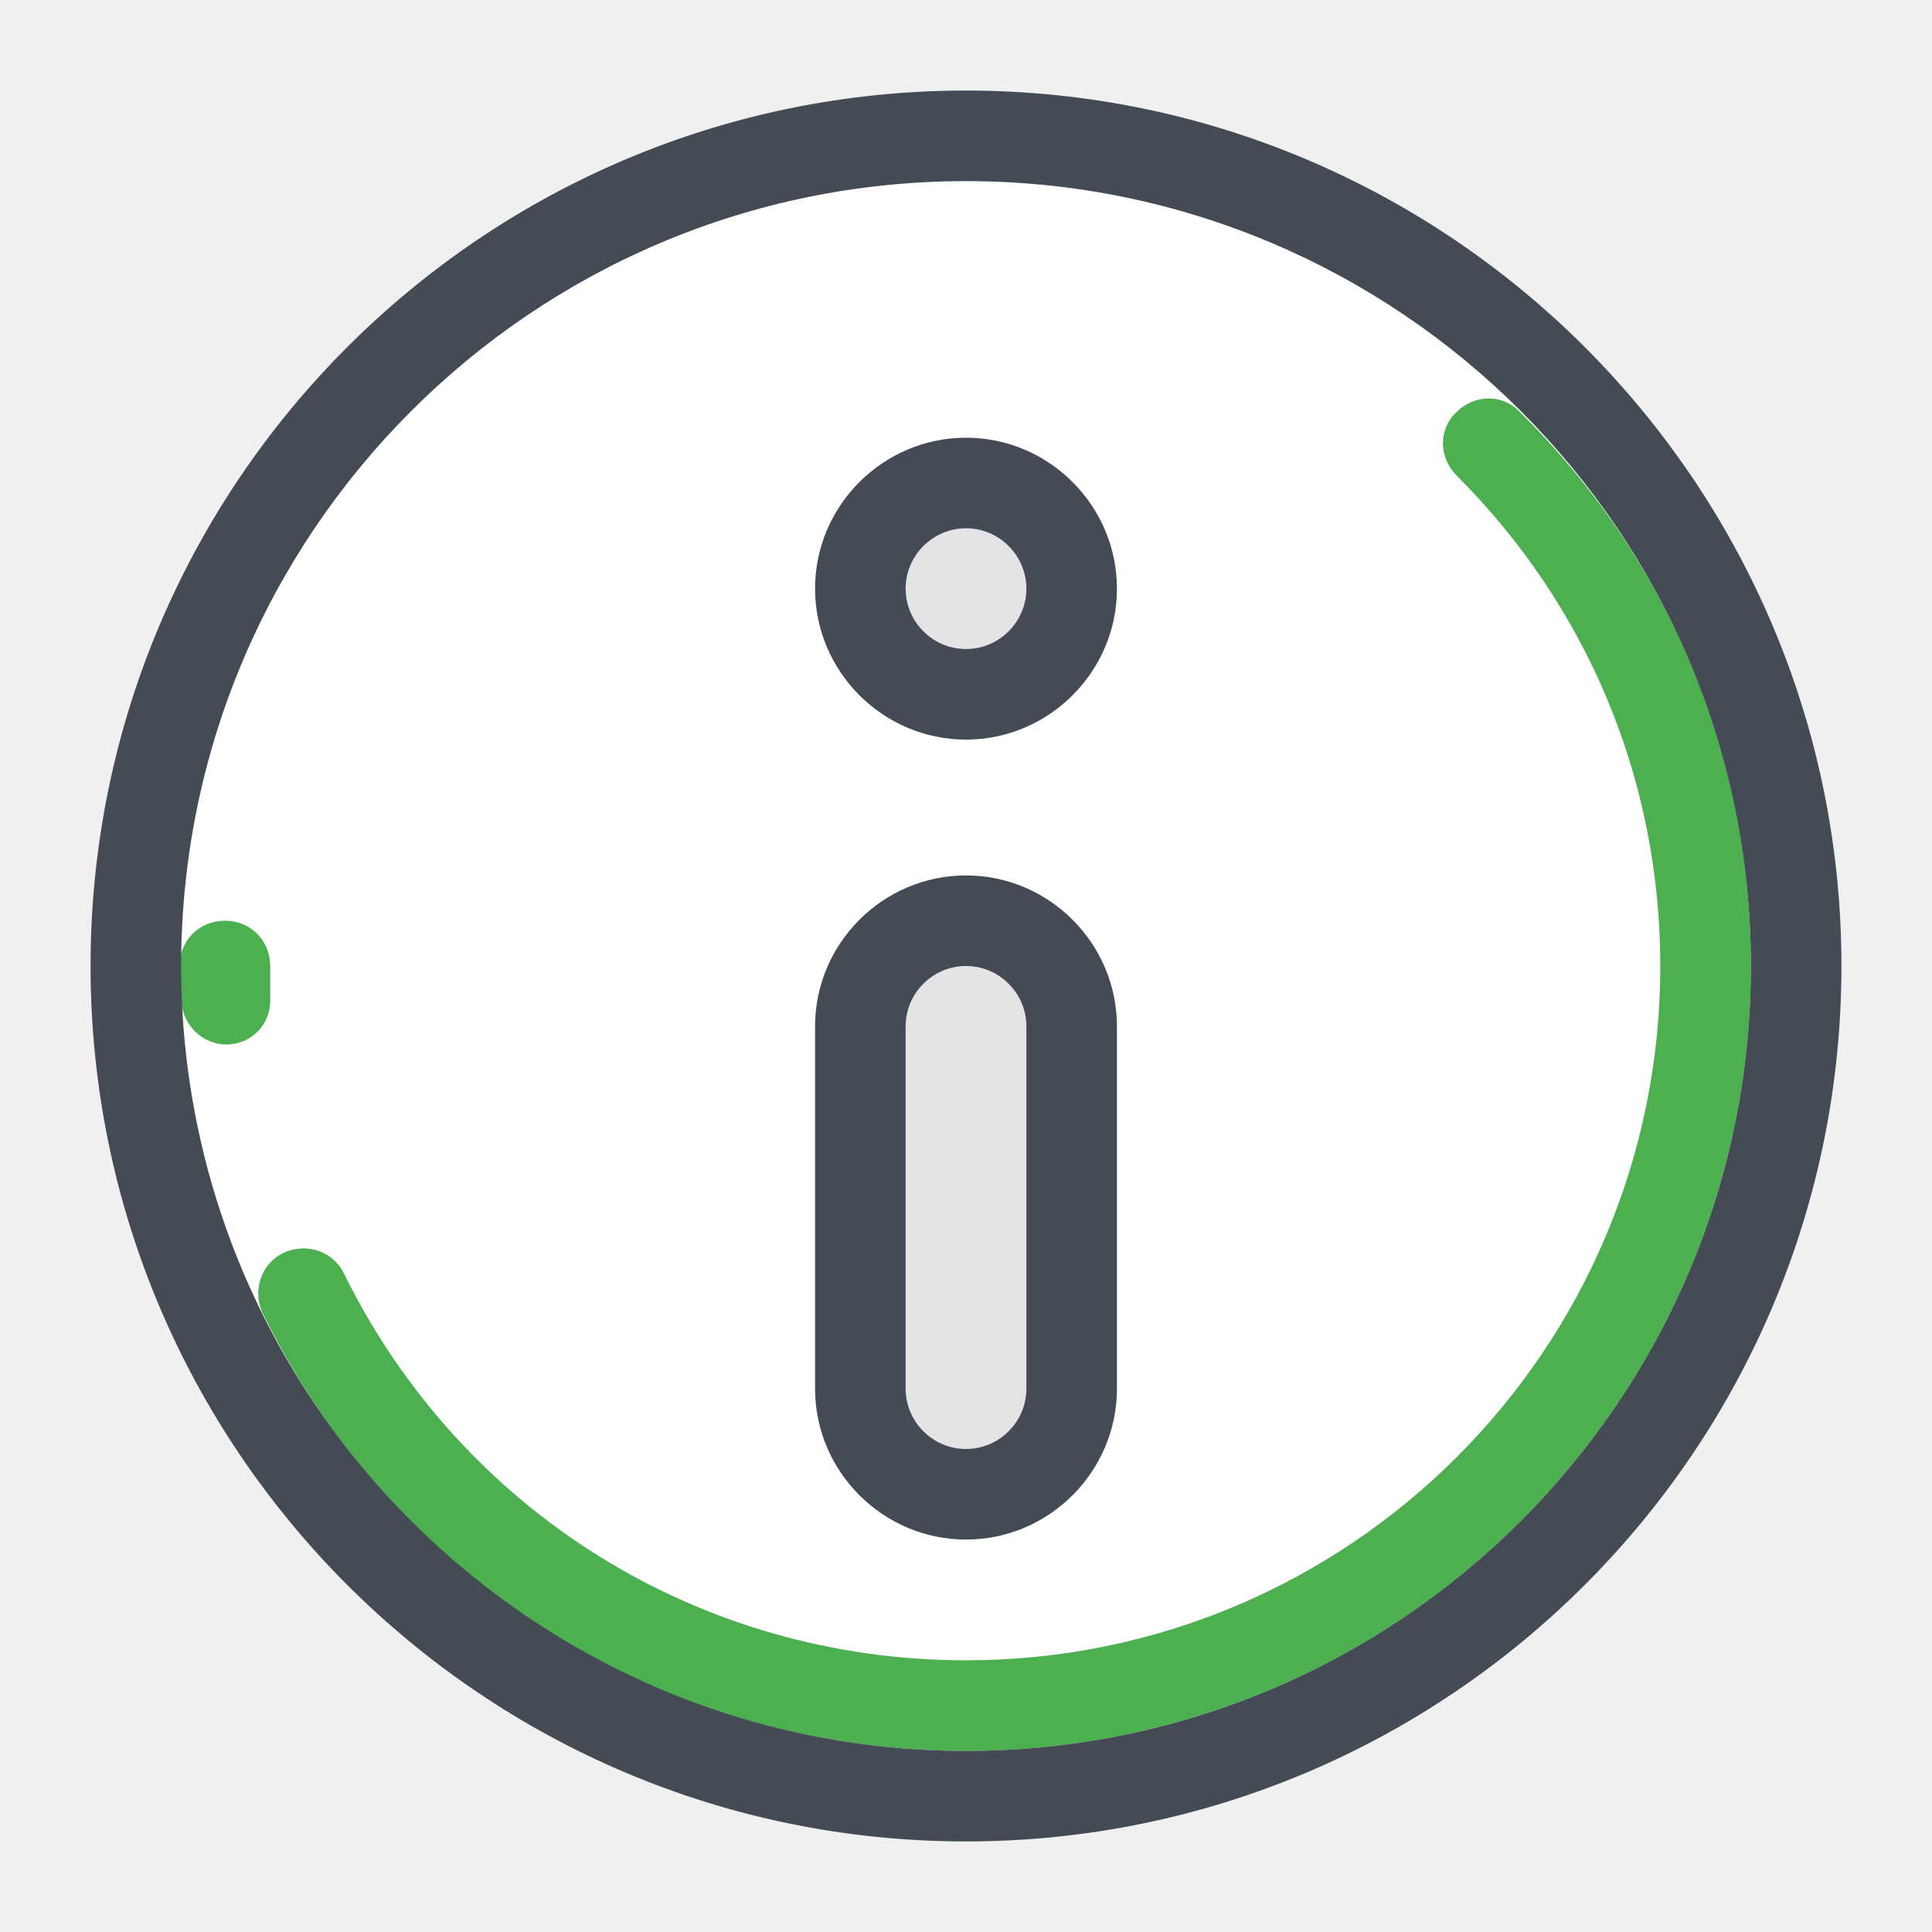
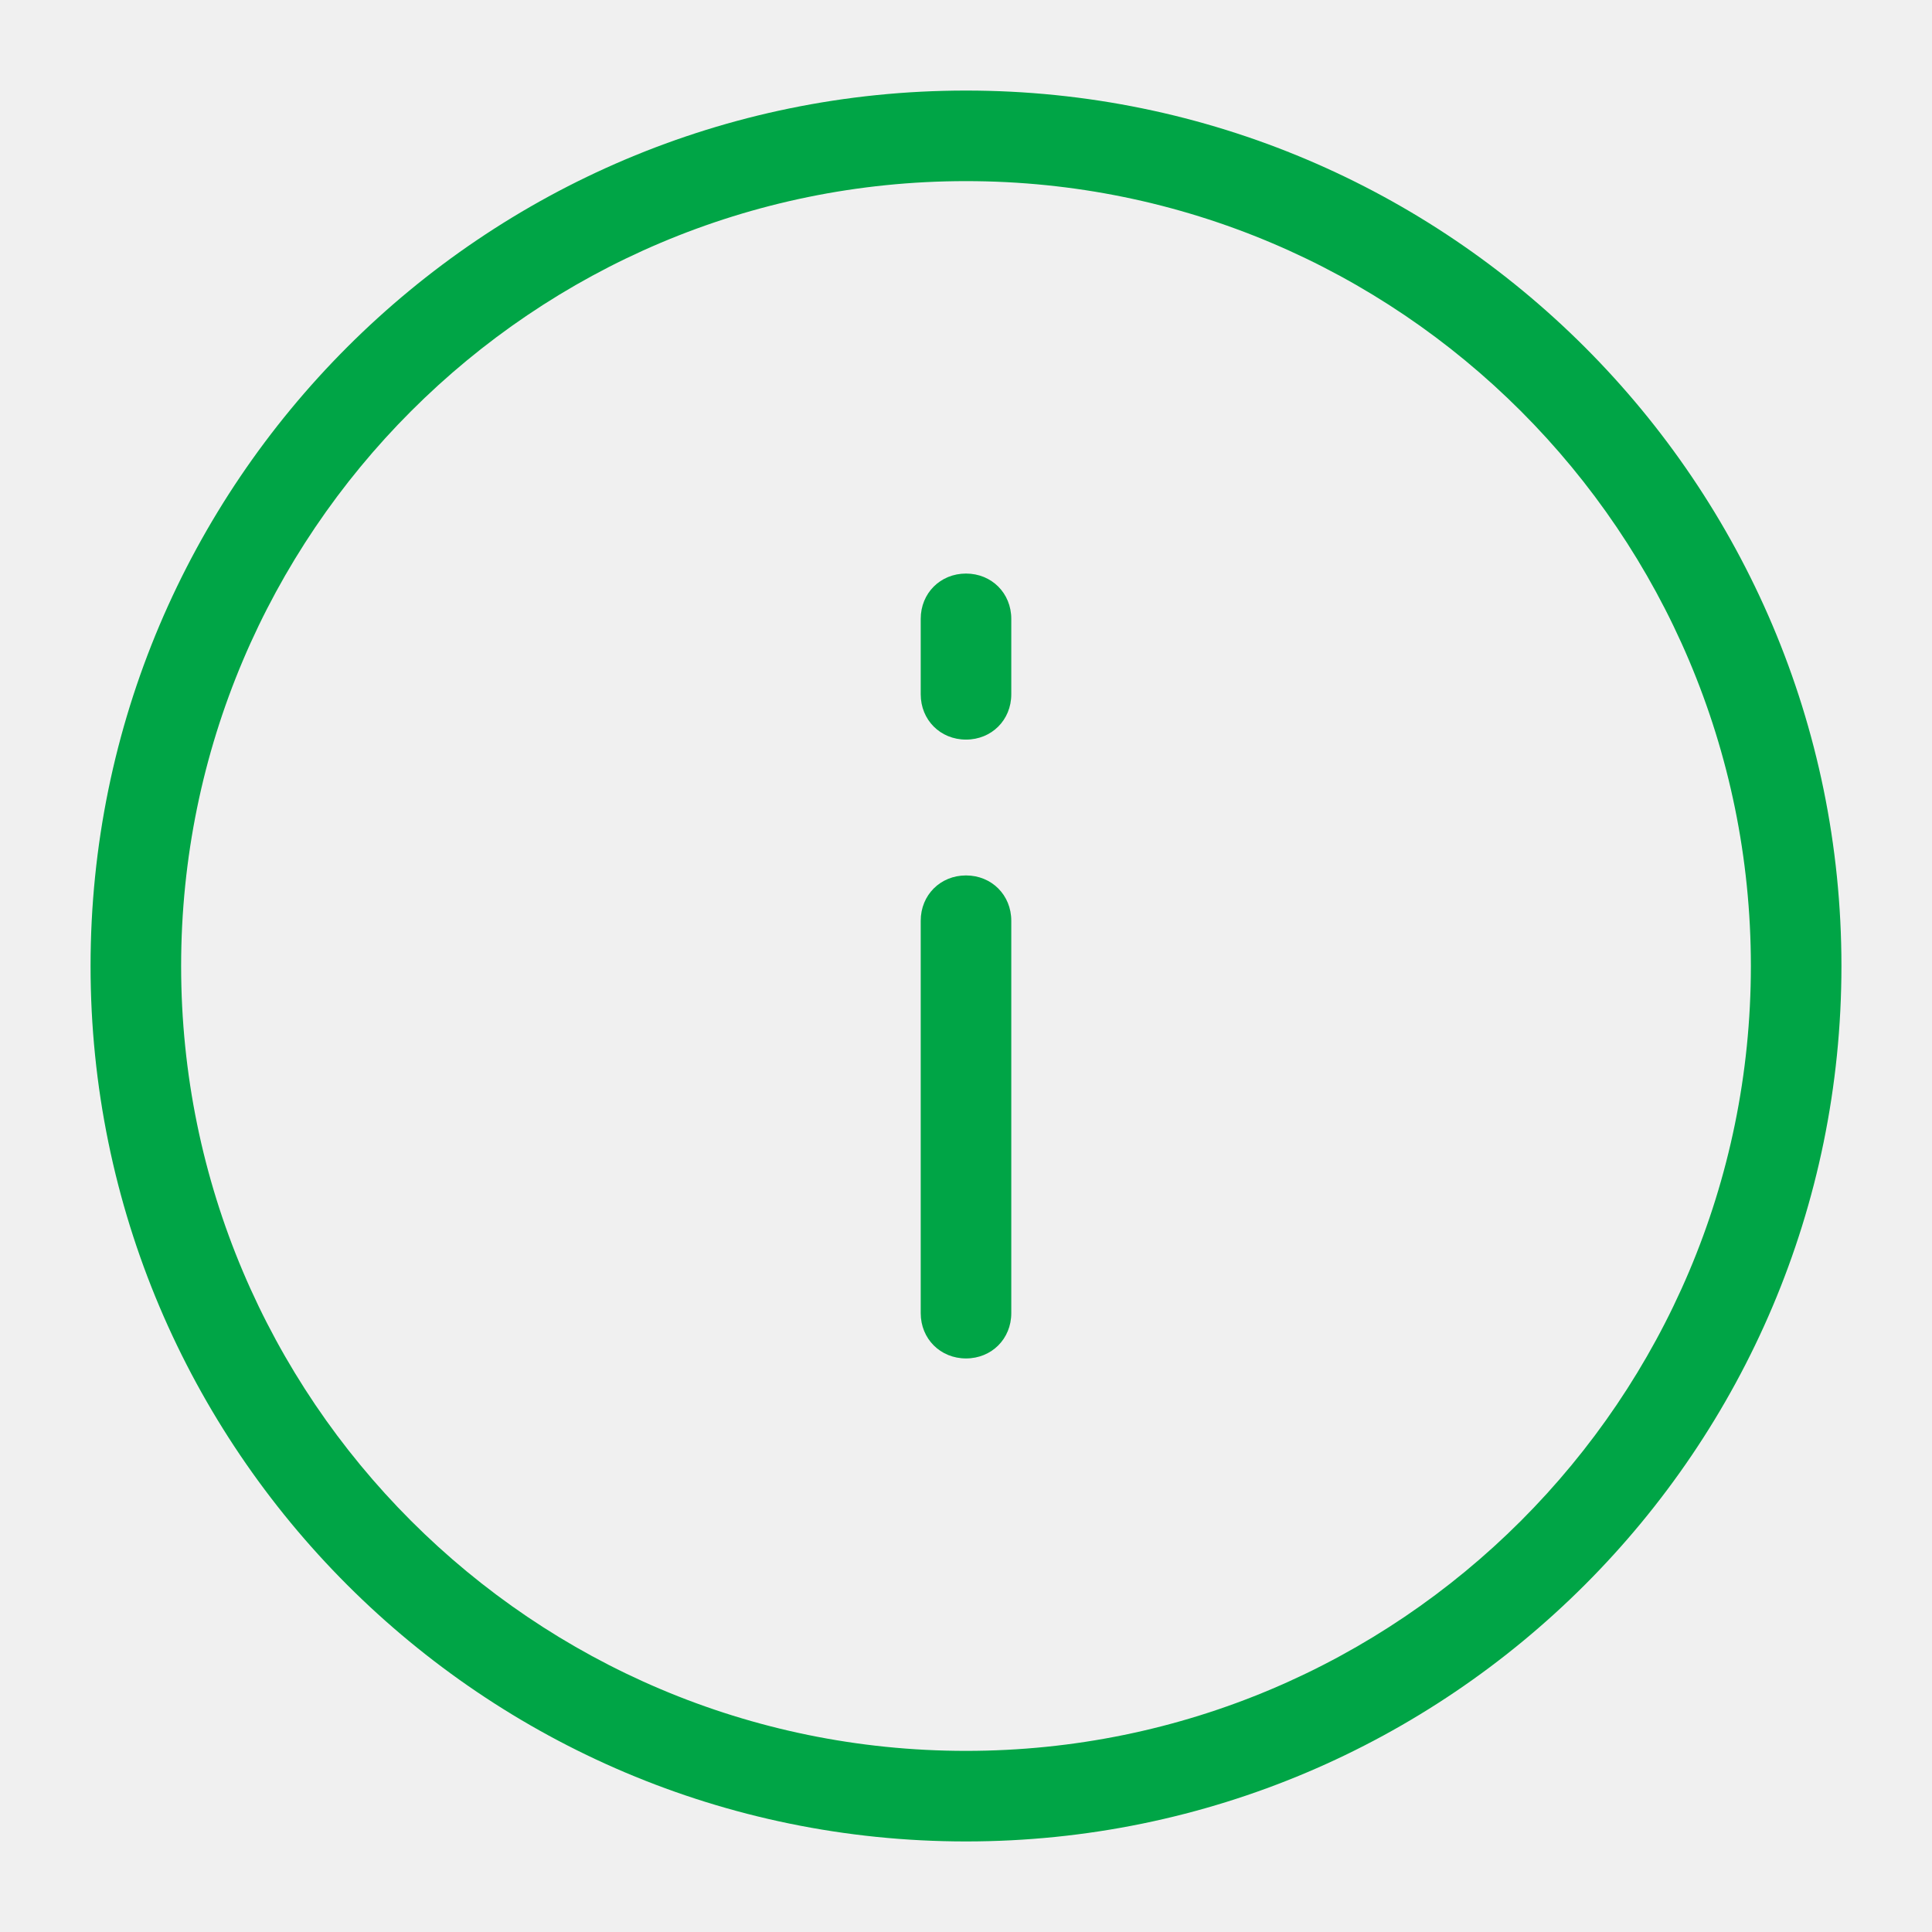
- <svg xmlns="http://www.w3.org/2000/svg" viewBox="0 0 128 128" width="512px" height="512px">
-   <circle cx="64" cy="64" r="55" fill="#fff" />
-   <path fill="#4caf50" d="M15,69.2c-1.6,0-2.9-1.3-3-2.9c0-0.8-0.1-1.5-0.1-2.3c0-1.7,1.3-3,3-3s3,1.3,3,3c0,0.7,0,1.4,0,2.1 c0.1,1.7-1.2,3.1-2.9,3.1C15.1,69.2,15.1,69.2,15,69.2z" />
-   <path fill="#4caf50" d="M64,116c-19.9,0-37.8-11.1-46.6-29c-0.7-1.5-0.1-3.3,1.4-4s3.3-0.1,4,1.4C30.6,100.2,46.4,110,64,110 c25.4,0,46-20.6,46-46c0-12.3-4.8-23.8-13.5-32.5c-1.2-1.2-1.2-3.1,0-4.2c1.2-1.2,3.1-1.2,4.2,0C110.6,37.1,116,50.1,116,64 C116,92.7,92.7,116,64,116z" />
-   <circle cx="64" cy="39" r="7" fill="#e4e4e7" />
-   <path fill="#e4e4e7" d="M57,68l0,24c0,3.9,3.1,7,7,7h0c3.9,0,7-3.1,7-7V68c0-3.9-3.1-7-7-7h0C60.1,61,57,64.1,57,68z" />
-   <path fill="#444b54" d="M64,122C32,122,6,96,6,64S32,6,64,6s58,26,58,58S96,122,64,122z M64,12c-28.7,0-52,23.3-52,52s23.3,52,52,52 s52-23.3,52-52S92.7,12,64,12z" />
-   <path fill="#444b54" d="M64,49c-5.5,0-10-4.5-10-10s4.5-10,10-10s10,4.5,10,10S69.5,49,64,49z M64,35c-2.2,0-4,1.8-4,4s1.8,4,4,4 s4-1.8,4-4S66.2,35,64,35z" />
-   <path fill="#444b54" d="M64,102c-5.5,0-10-4.5-10-10V68c0-5.5,4.5-10,10-10s10,4.5,10,10v24C74,97.5,69.5,102,64,102z M64,64 c-2.2,0-4,1.8-4,4v24c0,2.2,1.8,4,4,4s4-1.8,4-4V68C68,65.8,66.2,64,64,64z" />
+ <svg xmlns="http://www.w3.org/2000/svg" fill="#00a546" viewBox="0 0 128 128" width="128px" height="128px">
+   <path d="M6,64c0,32,26,58,58,58s58-26,58-58S96,6,64,6S6,32,6,64z M64,12c28.7,0,52,23.3,52,52s-23.3,52-52,52S12,92.7,12,64 S35.3,12,64,12z" />
+   <path d="M64,90c1.7,0,3-1.3,3-3V61c0-1.7-1.3-3-3-3s-3,1.3-3,3v26C61,88.7,62.3,90,64,90z" />
+   <path d="M64,49c1.7,0,3-1.3,3-3v-5c0-1.7-1.3-3-3-3s-3,1.3-3,3v5C61,47.7,62.3,49,64,49z" />
</svg>
